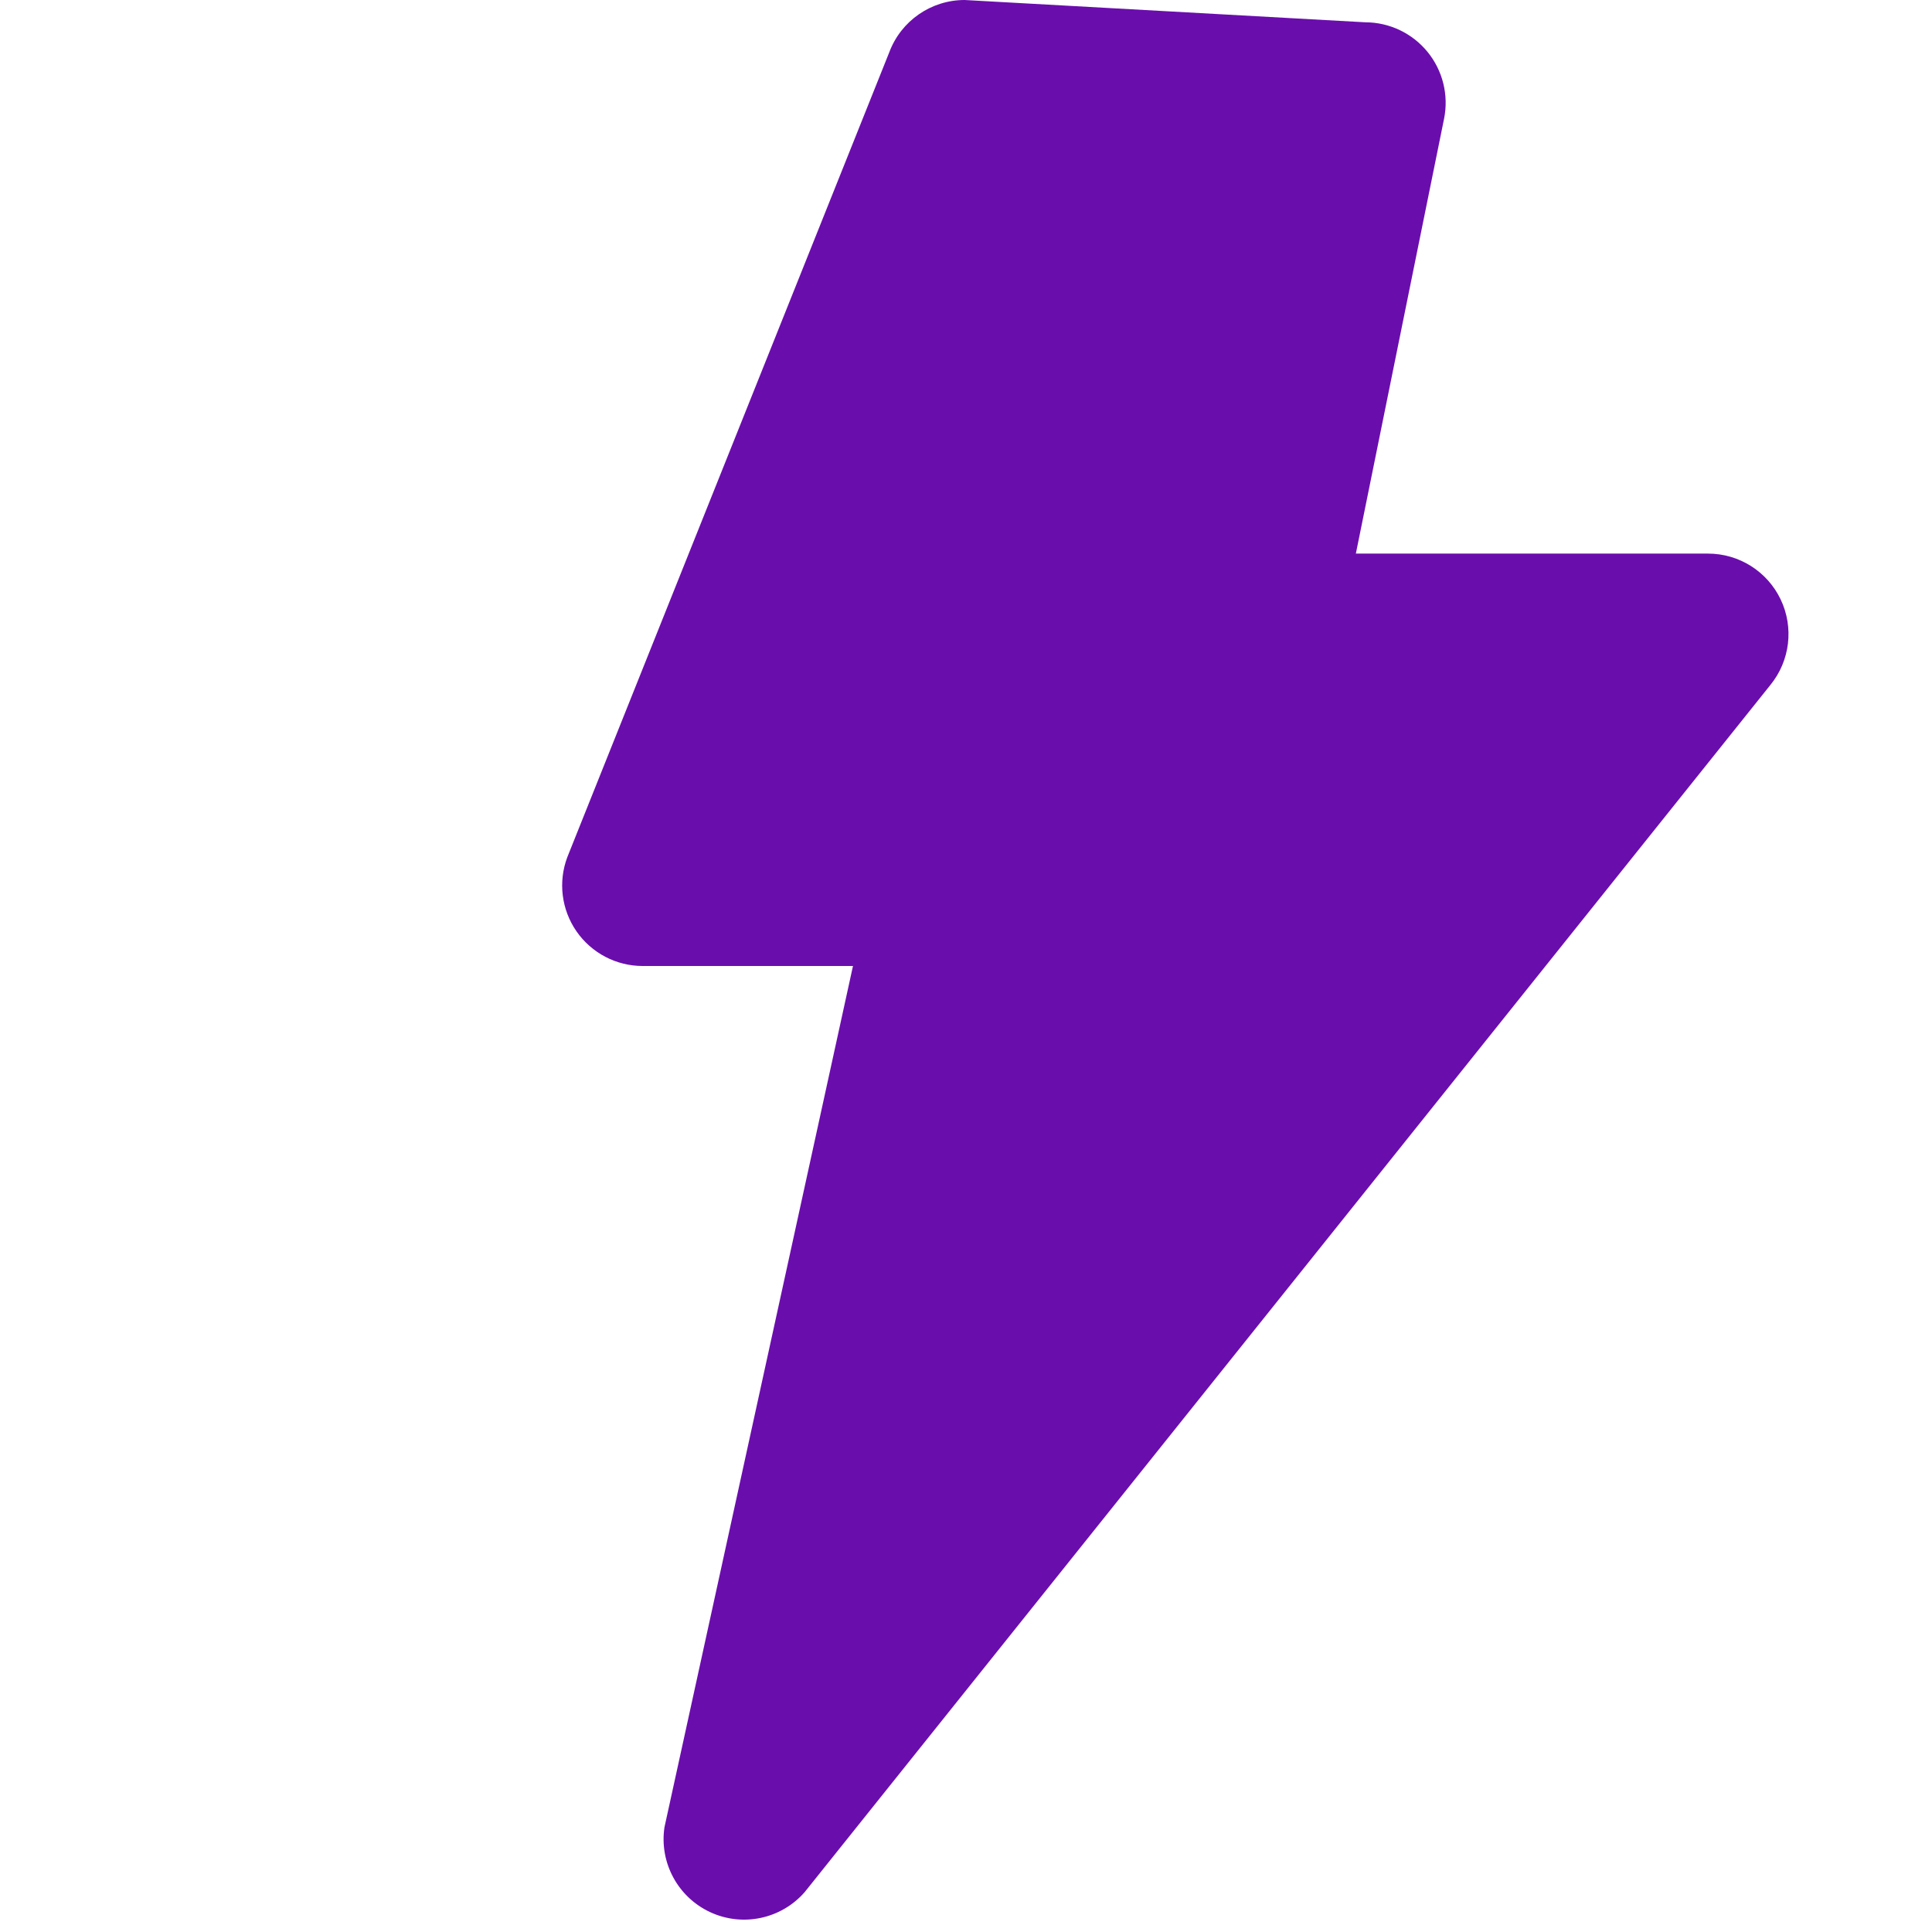
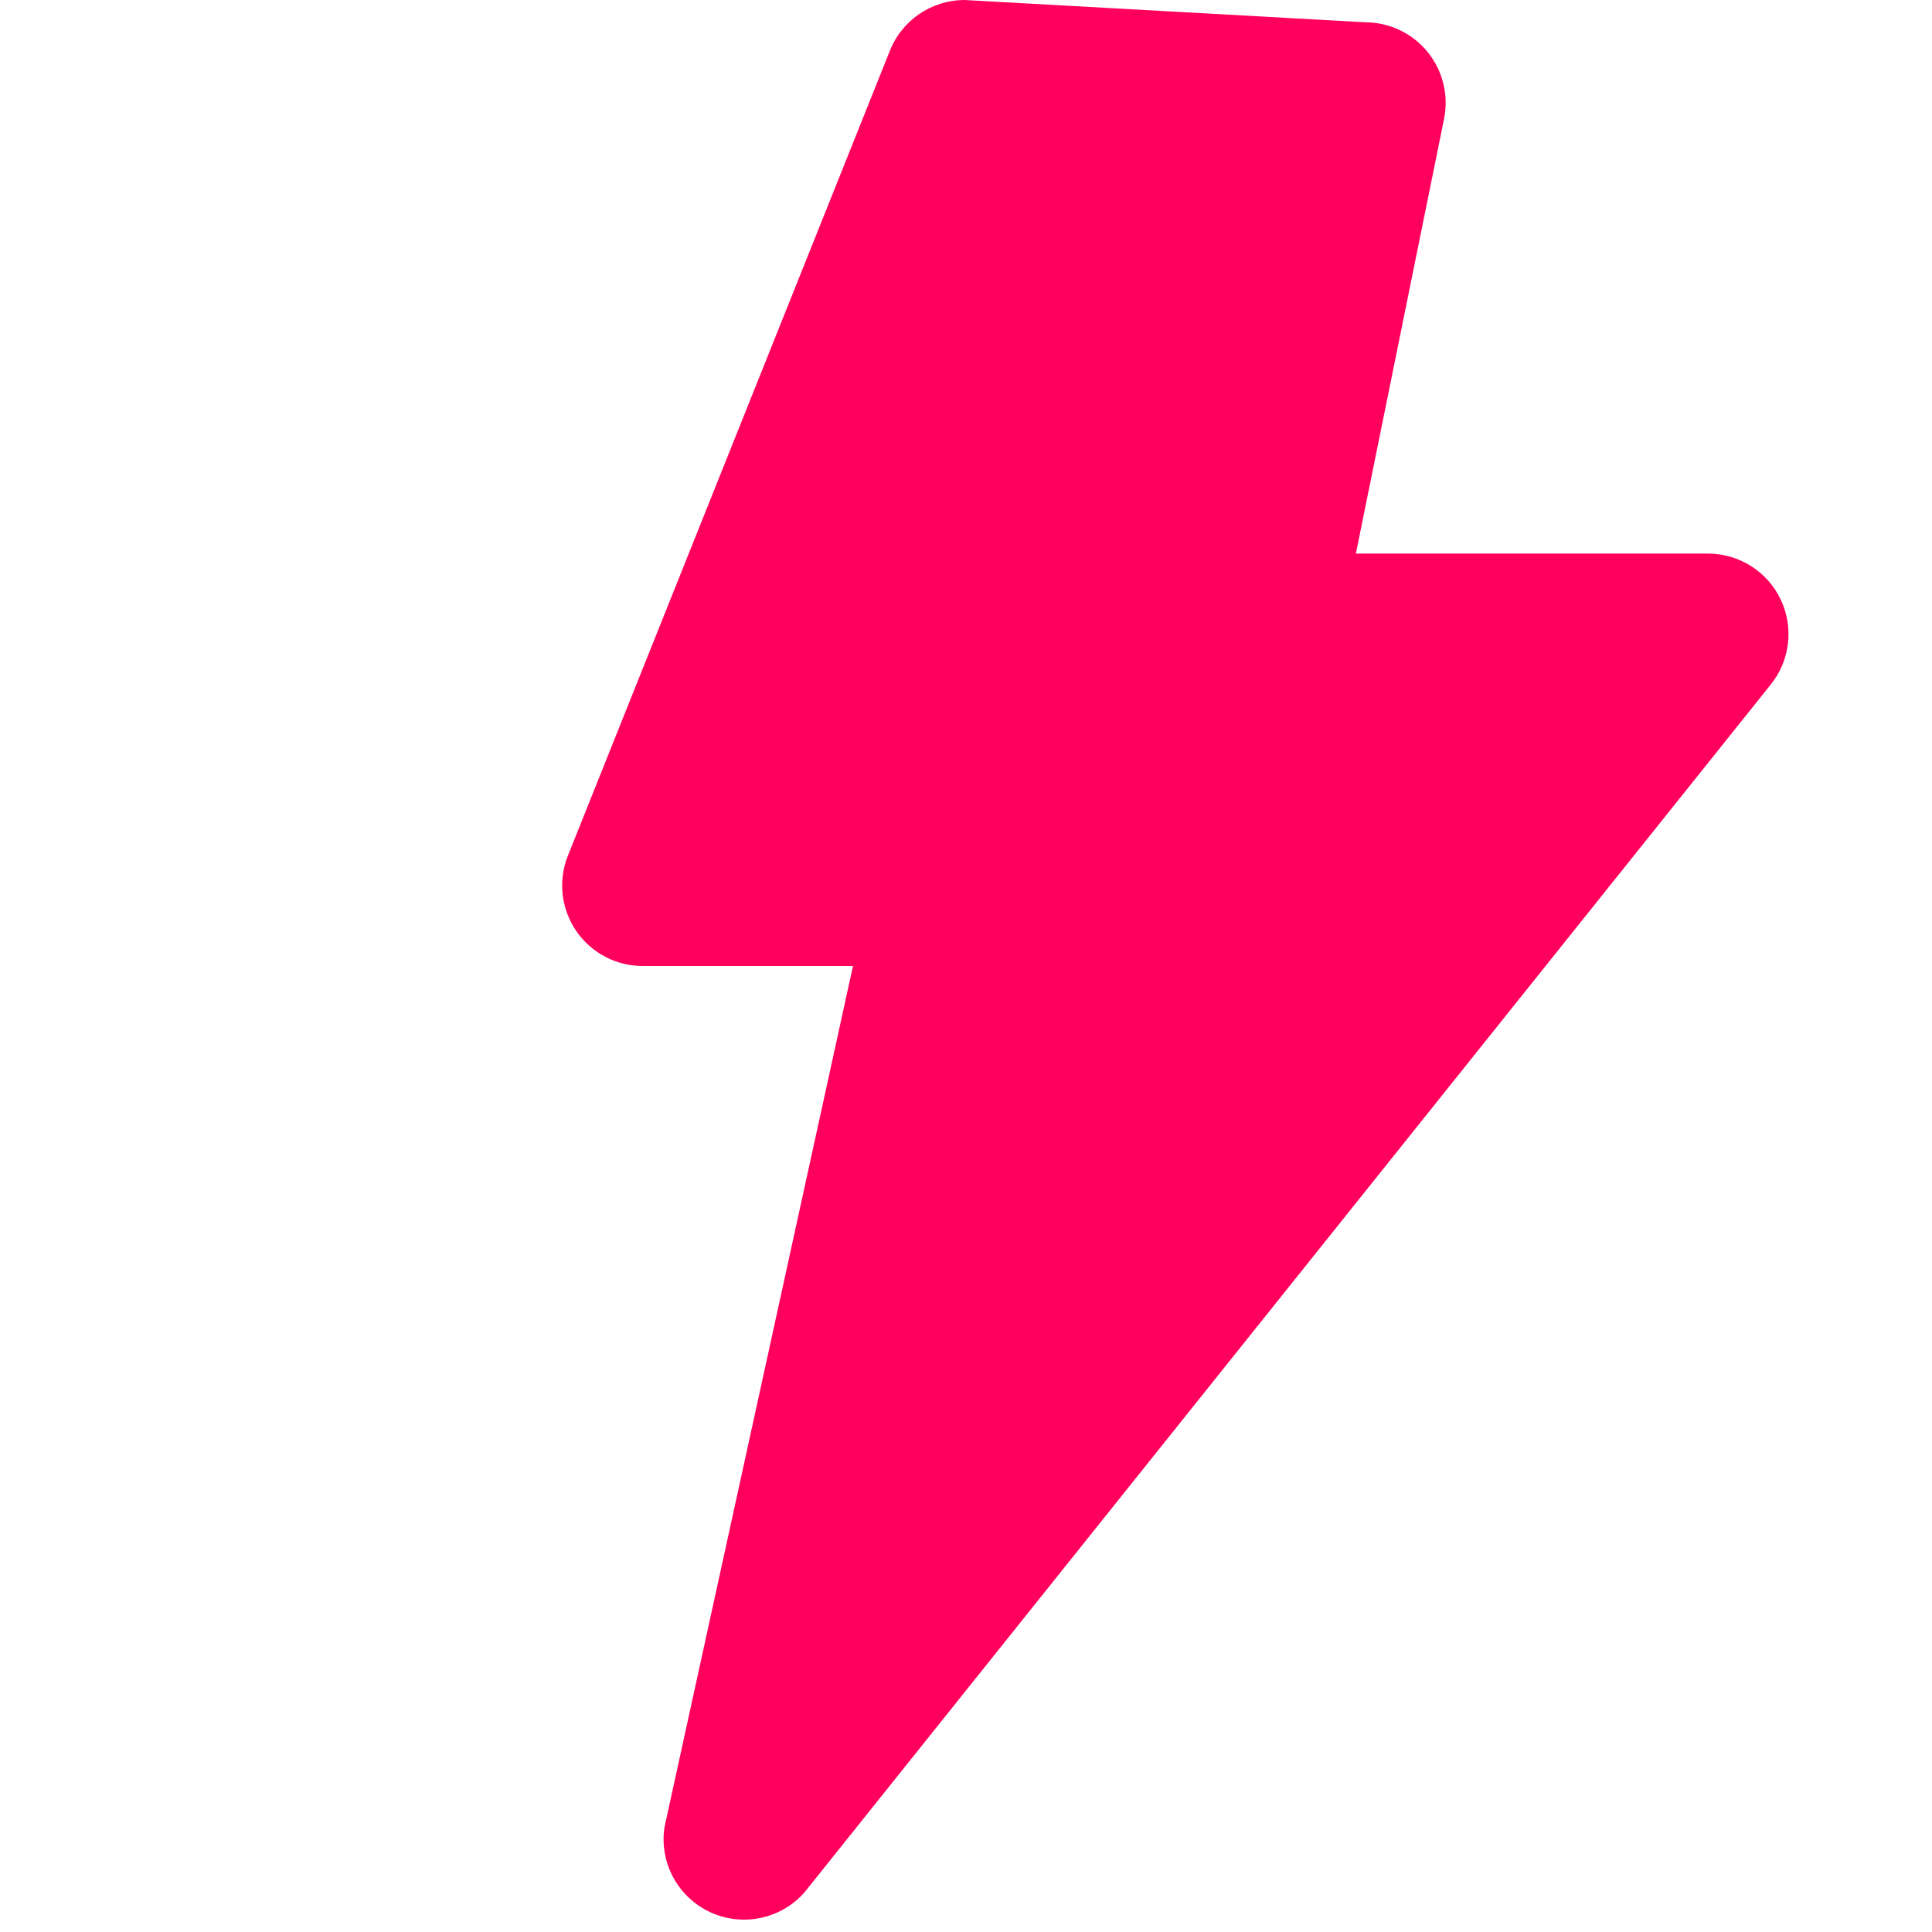
<svg xmlns="http://www.w3.org/2000/svg" viewBox="0 0 24 24" width="48" height="48">
-   <path fill="#6a0dad" d="M11.983 0a1 1 0 00-.936.649l-4 10a1 1 0 00.936 1.351h2.613l-2.342 10.7a1 1 0 001.74.807l12-15a1 1 0 00-.778-1.63h-4.373l1.096-5.403a1 1 0 00-.977-1.197z" />
+   <path fill="#ff005c" d="M11.983 0a1 1 0 00-.936.649l-4 10a1 1 0 00.936 1.351h2.613l-2.342 10.7a1 1 0 001.74.807l12-15a1 1 0 00-.778-1.63h-4.373l1.096-5.403a1 1 0 00-.977-1.197z" />
</svg>
